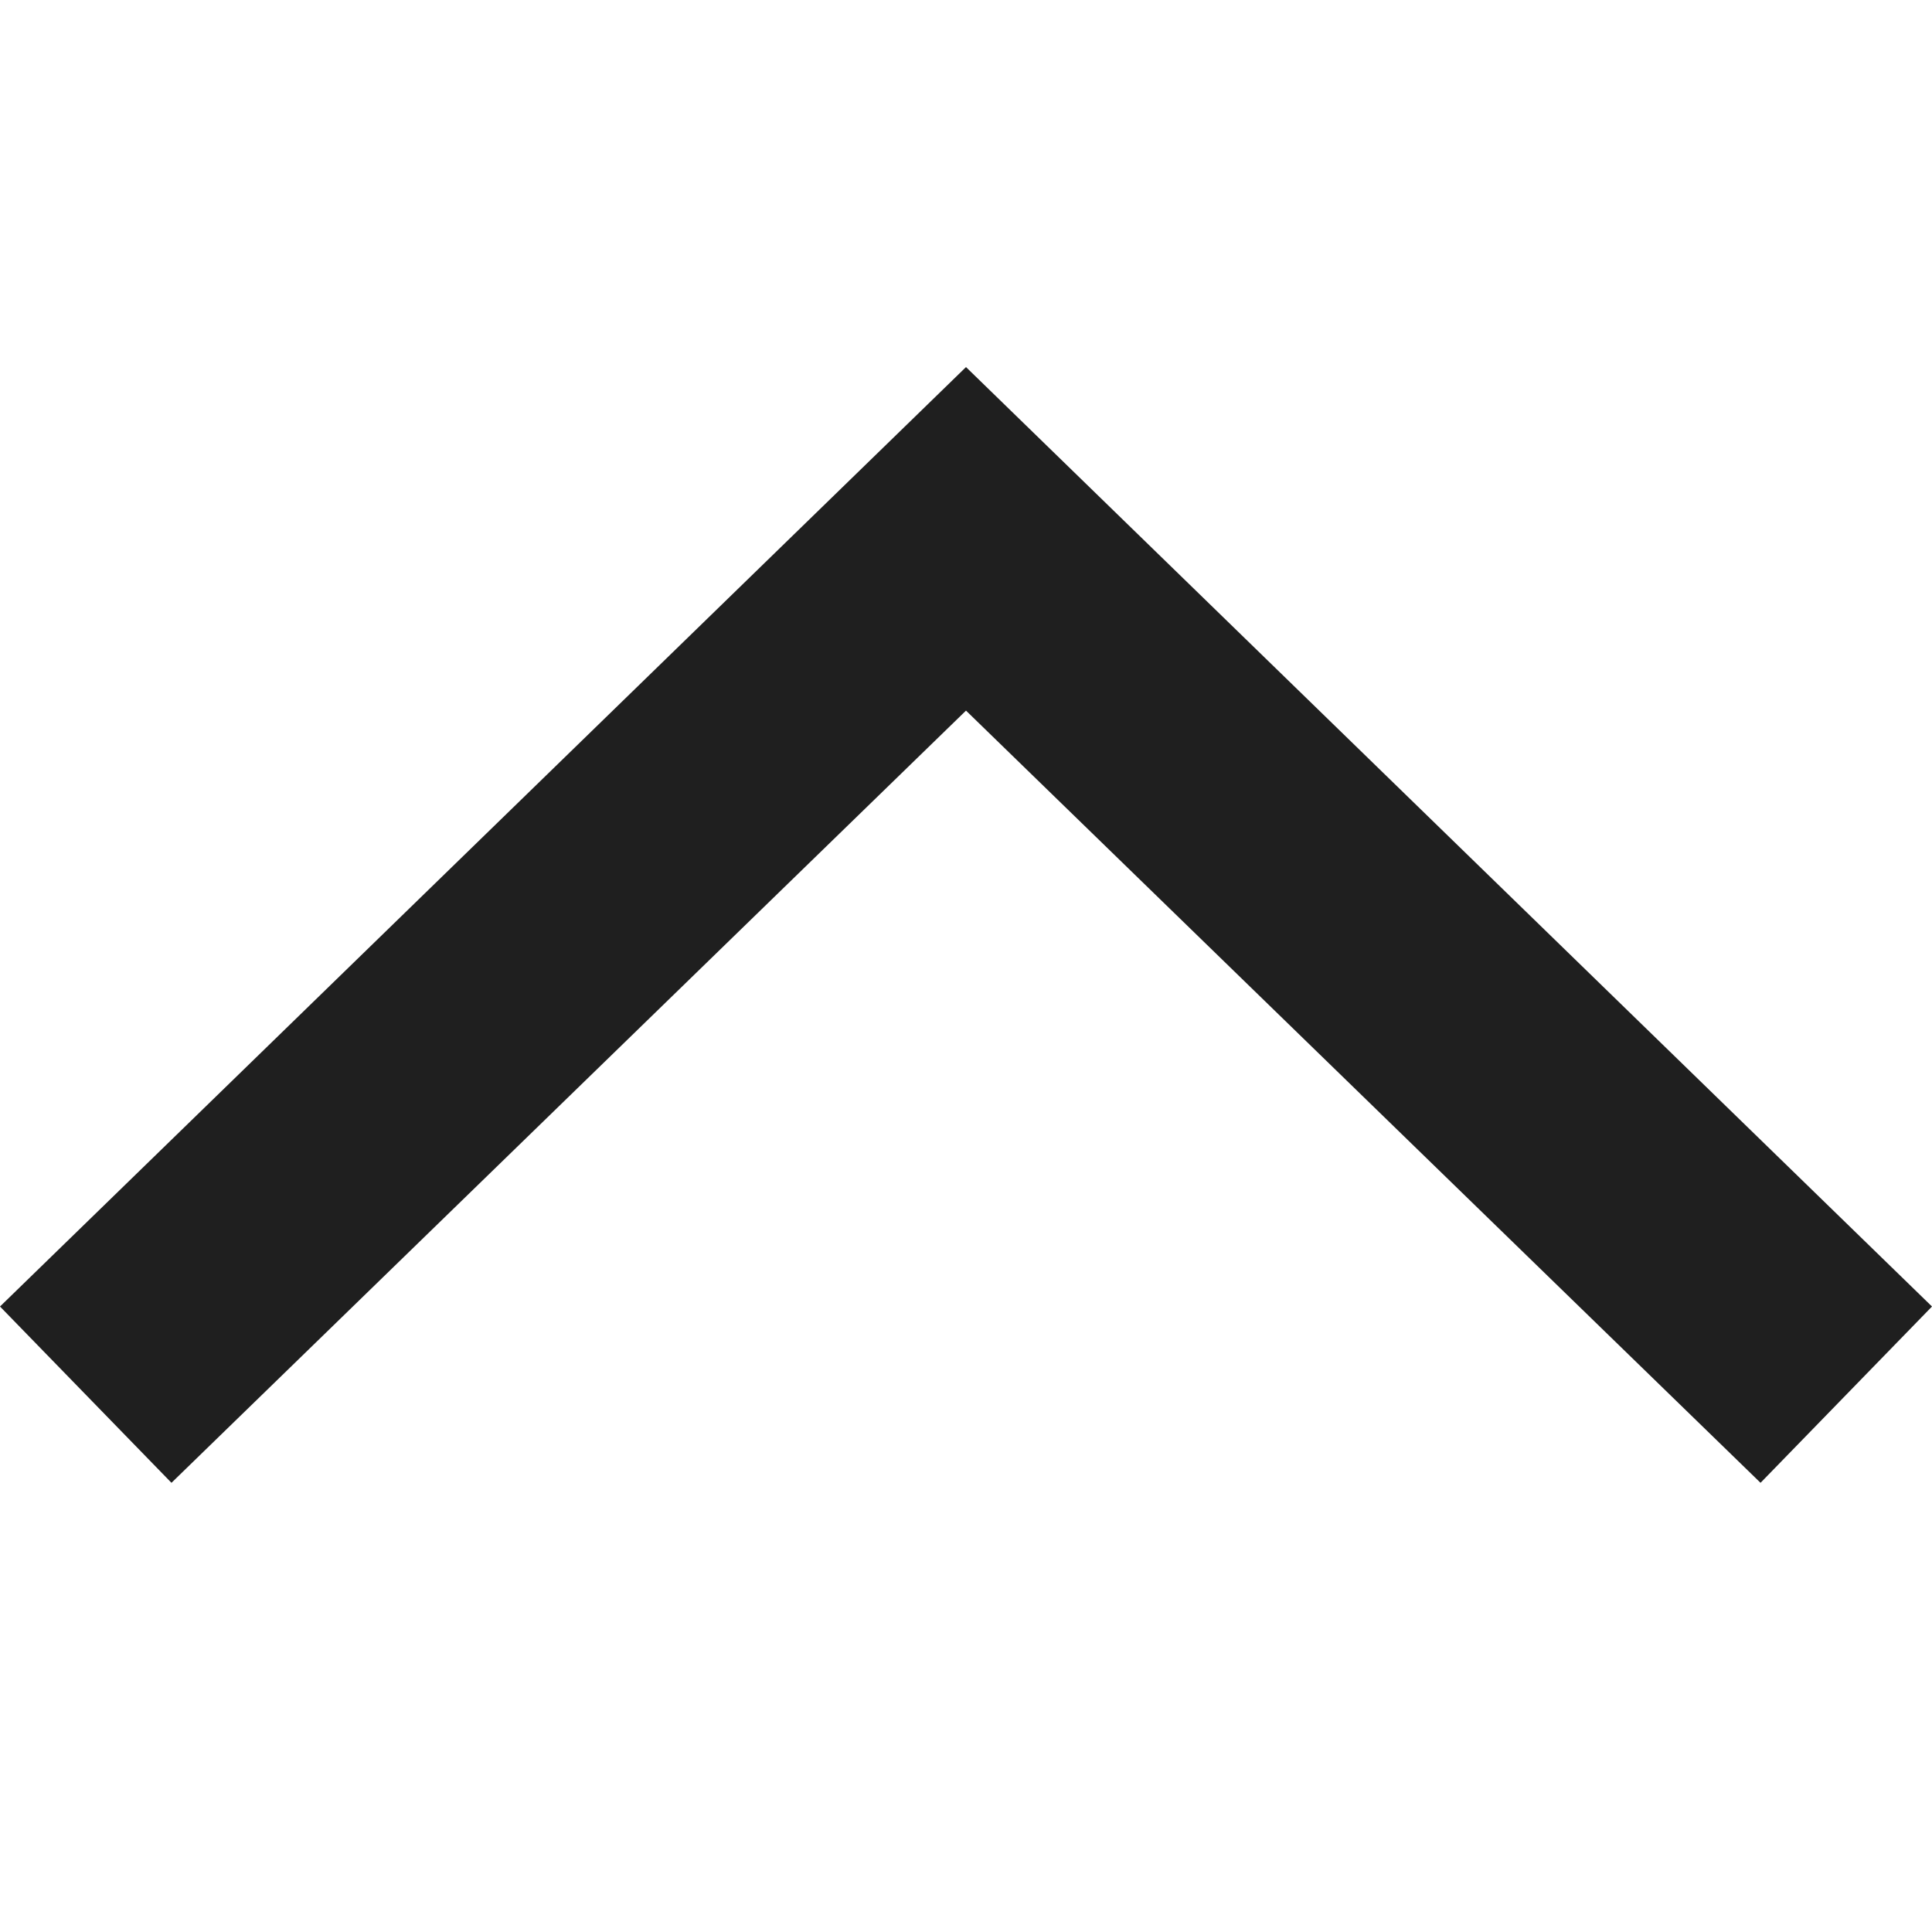
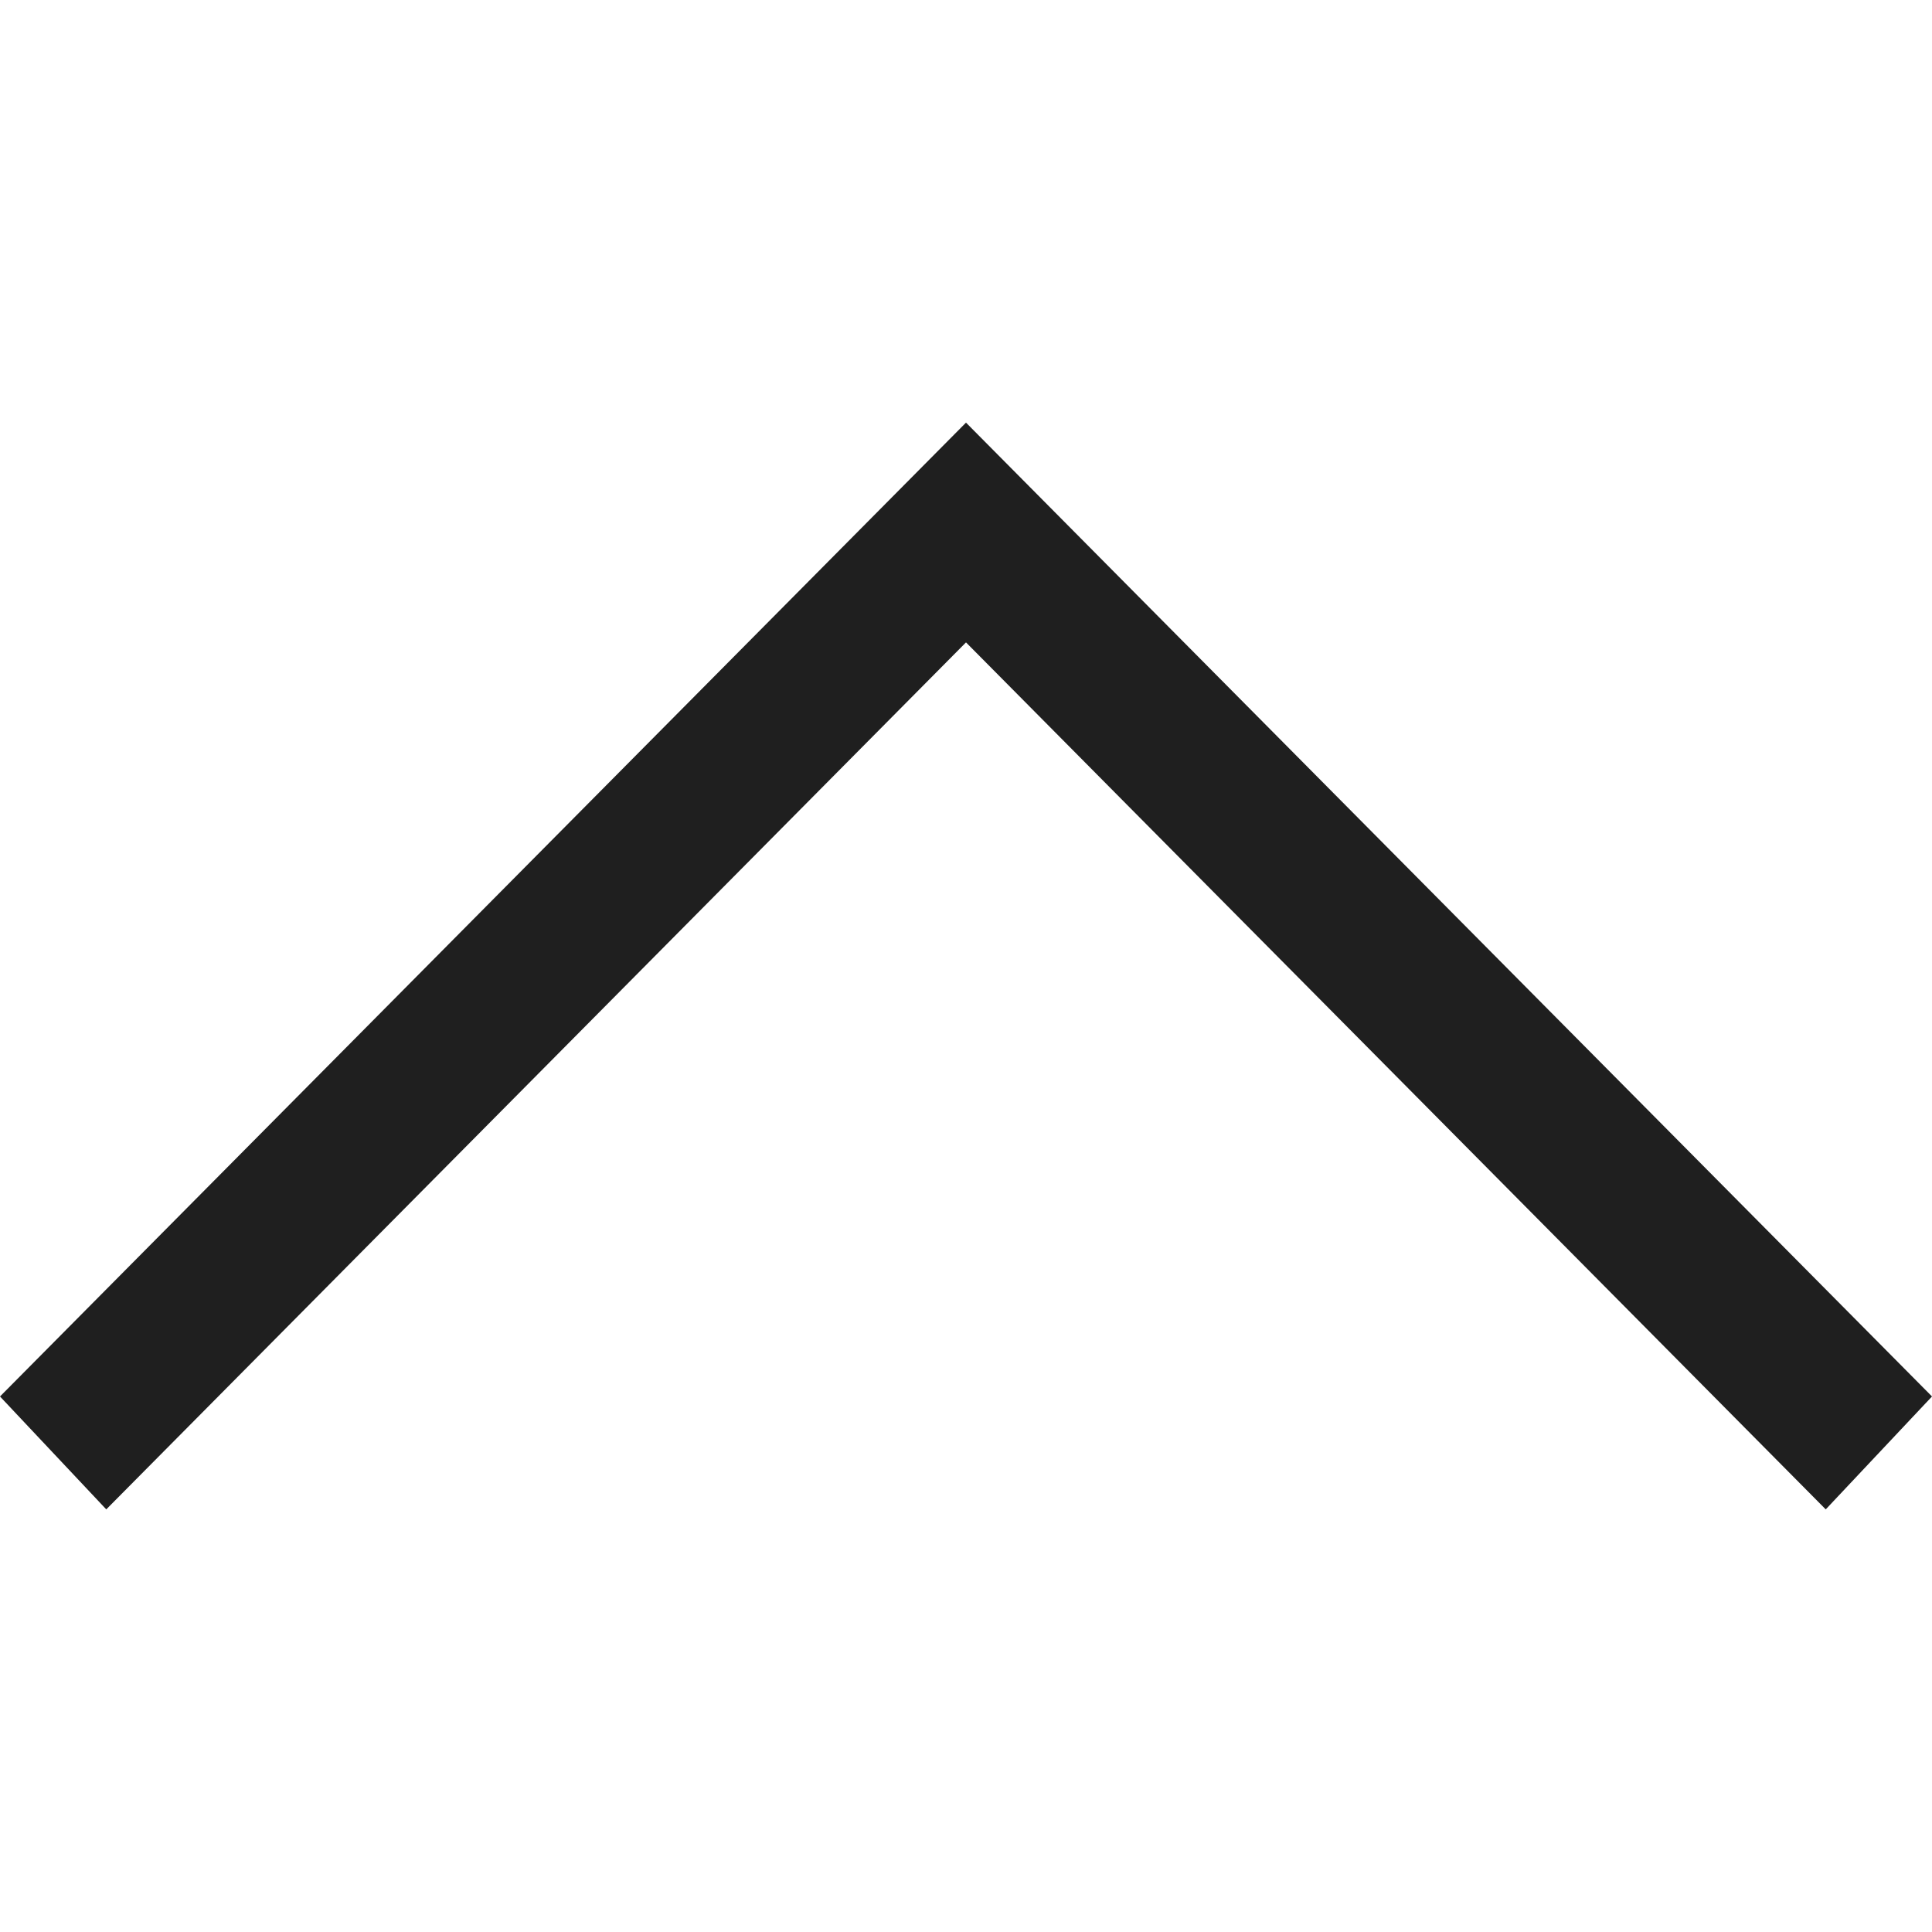
<svg xmlns="http://www.w3.org/2000/svg" viewBox="0 0 32 32">
  <defs>
    <style>.a{fill:#1f1f1f;}</style>
  </defs>
-   <polygon class="a" points="29.16 24.56 16 11.77 2.84 24.56 0 21.64 16 6.08 32 21.64 29.16 24.56" />
+   <polygon class="a" points="16 7 32 23.13 30.24 25 16 10.64 1.76 25 0 23.13 16 7" />
</svg>
